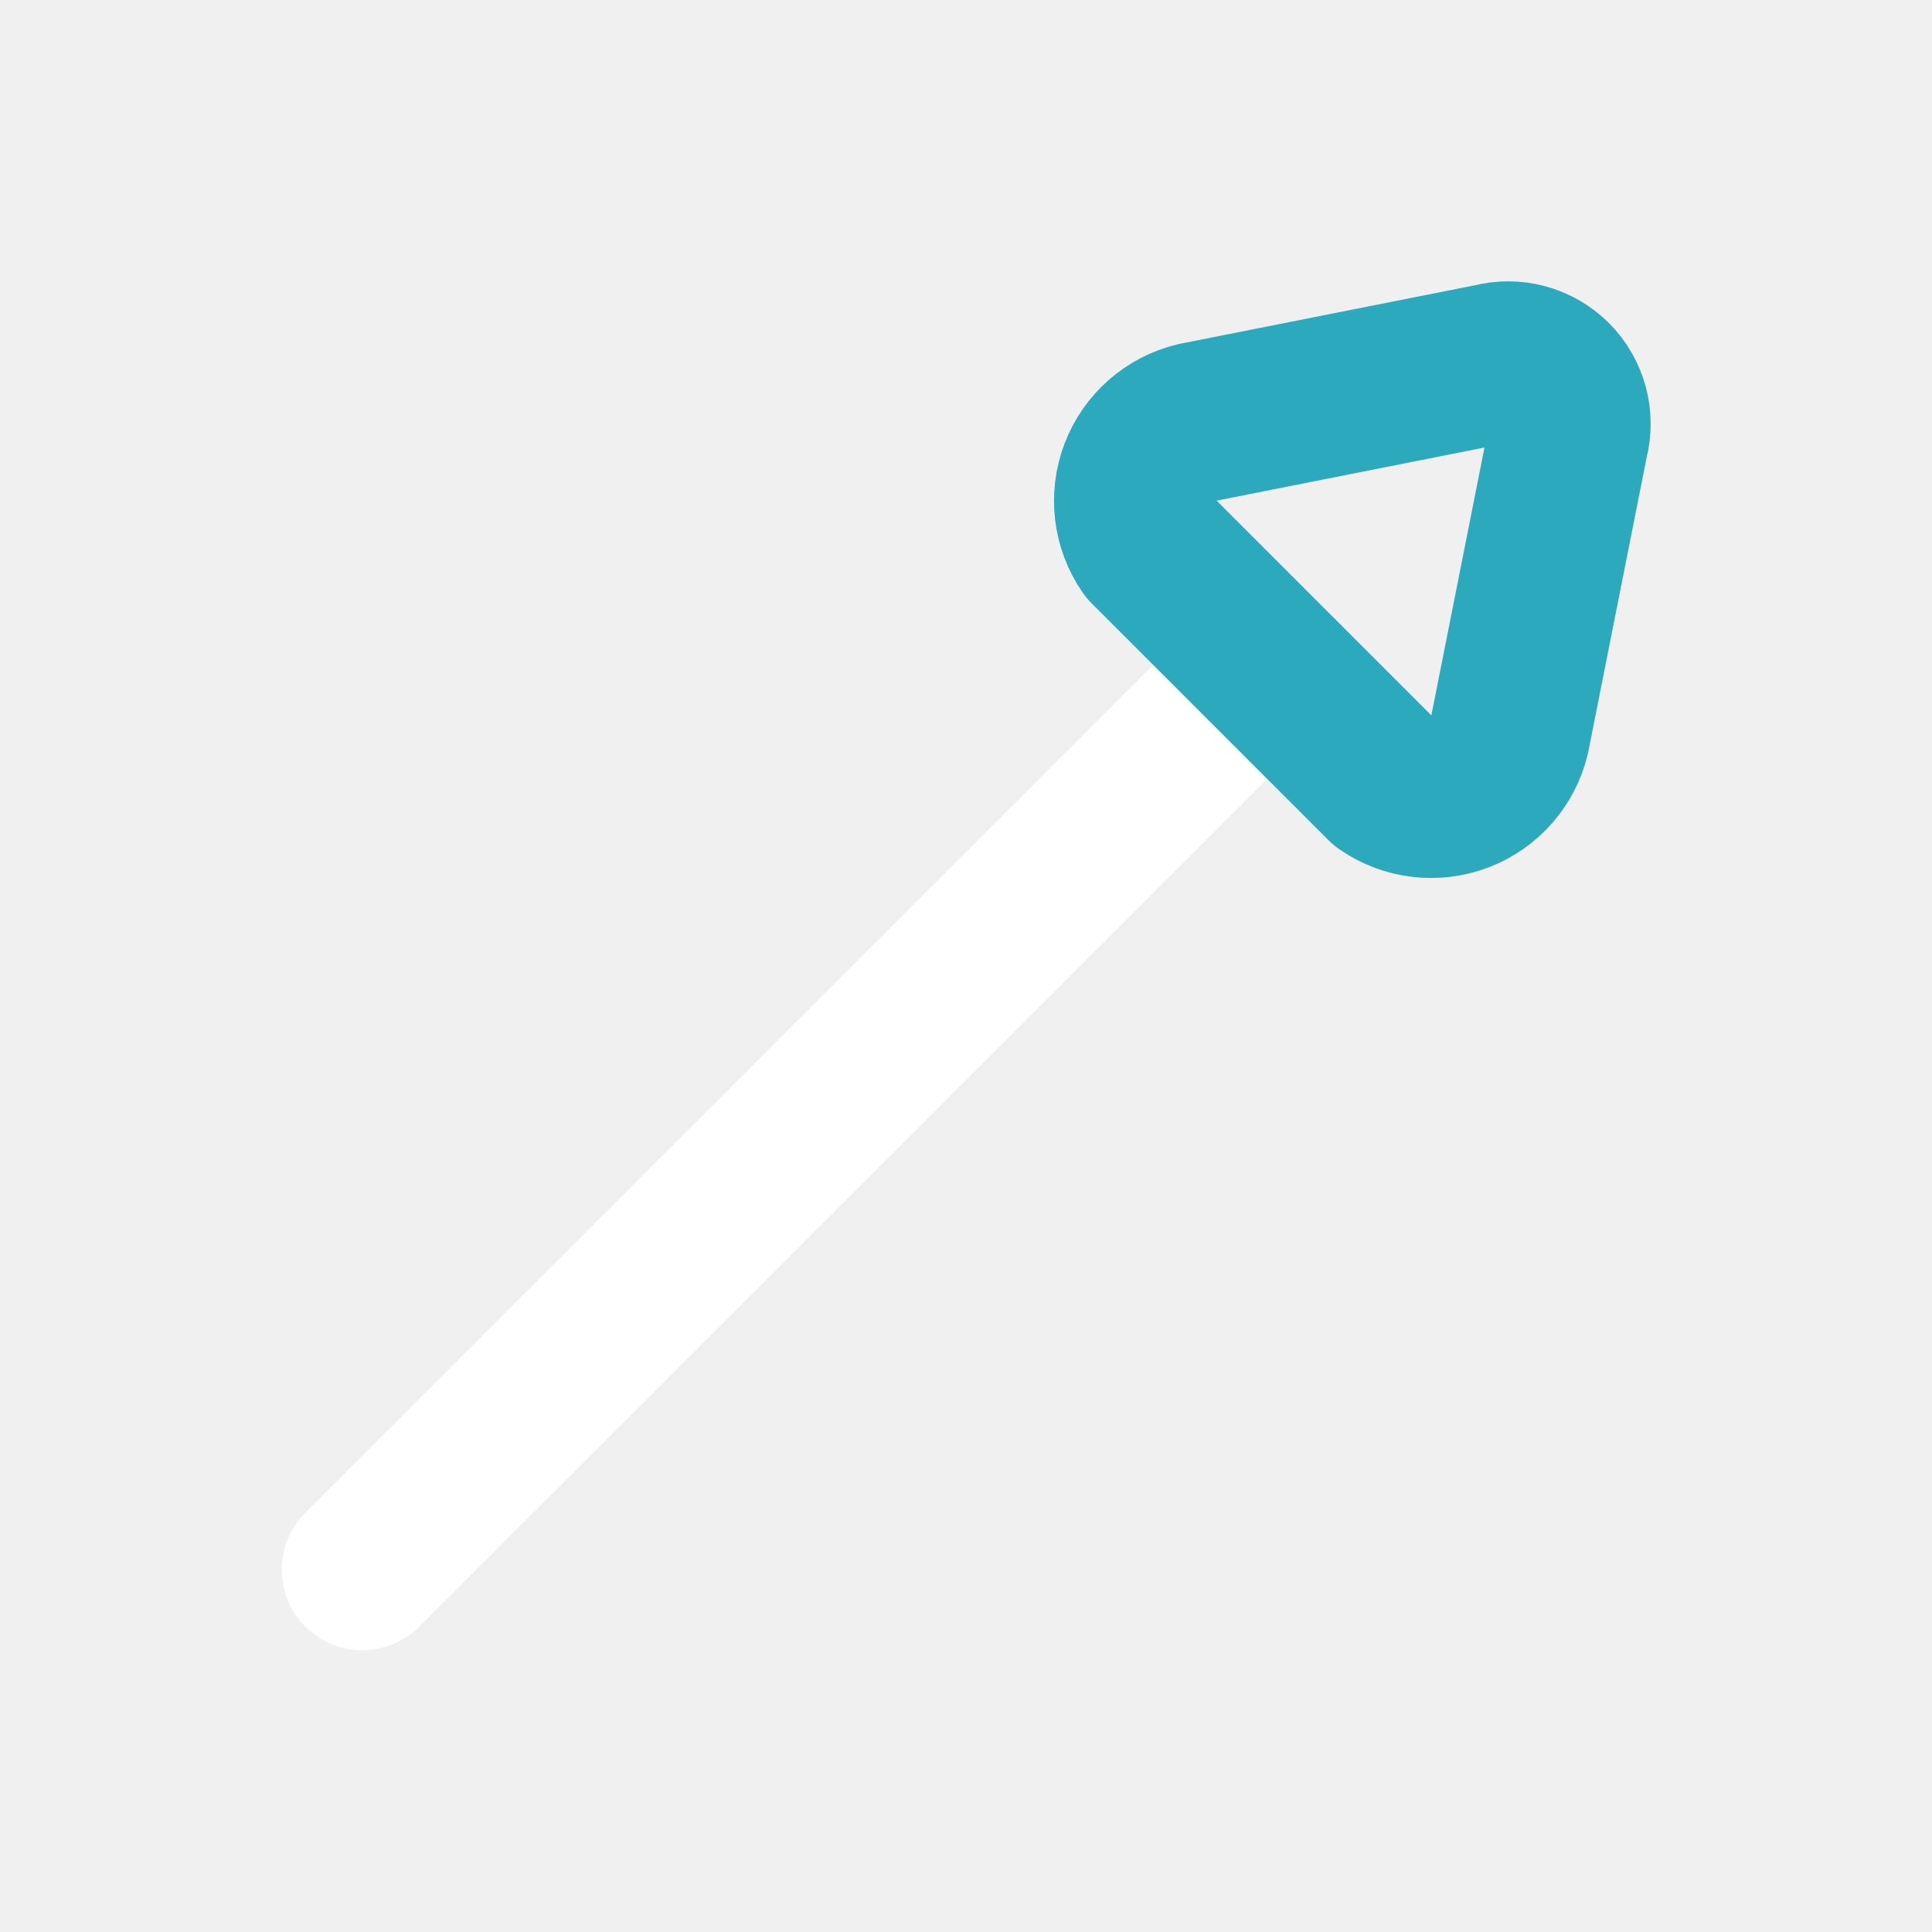
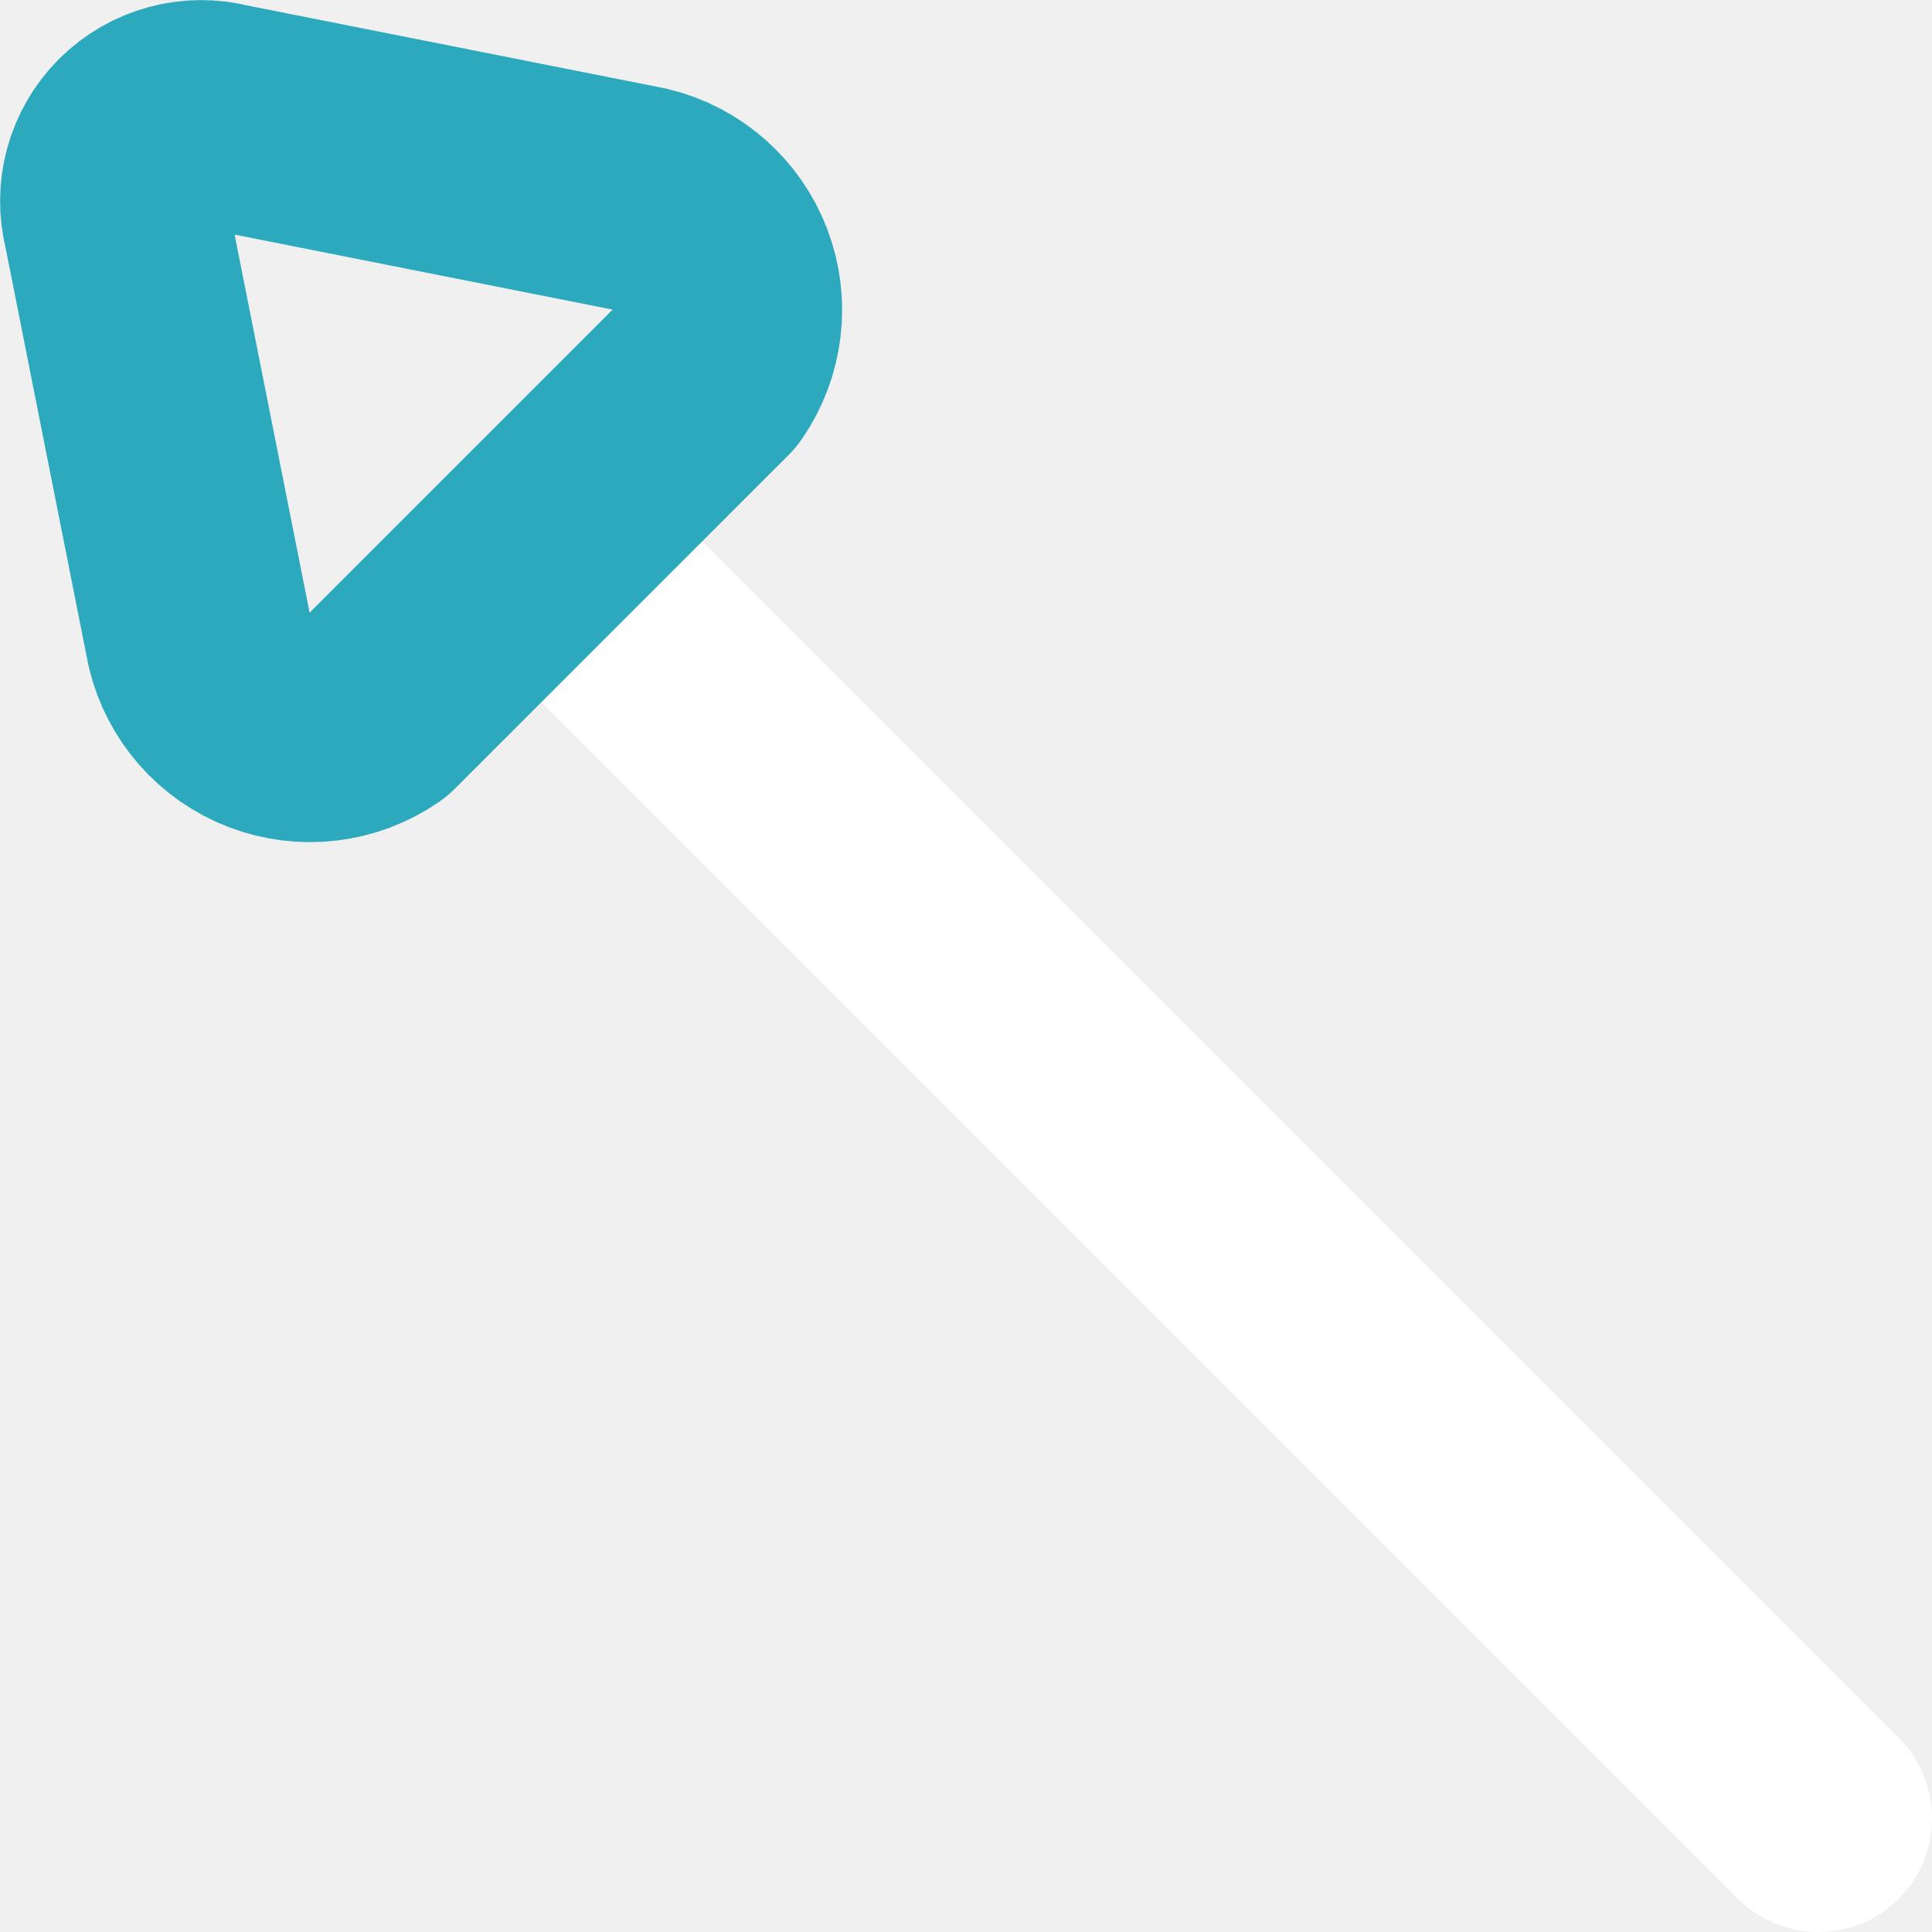
- <svg xmlns="http://www.w3.org/2000/svg" fill="#000000" viewBox="0 0 24 24" id="up-right-direction-2" data-name="Line Color" class="icon line-color">
-   <line id="primary" x1="4.5" y1="19.5" x2="15.74" y2="8.26" fill="none" stroke="#ffffff" stroke-linecap="round" stroke-linejoin="round" stroke-width="2">
-   </line>
-   <path id="secondary" d="M18.54,4.52l-3.68.73a1,1,0,0,0-.59,1.54l2.94,2.94a1,1,0,0,0,1.54-.59l.73-3.68A.77.77,0,0,0,18.54,4.52Z" fill="none" stroke="#2ca9bc" stroke-linecap="round" stroke-linejoin="round" stroke-width="2">
-   </path>
+ <svg xmlns="http://www.w3.org/2000/svg" viewBox="0 0 17.006 17.006">
+   <path fill="none" stroke="#fff" stroke-linecap="round" stroke-linejoin="round" stroke-width="2" d="M16.006 16.006 4.766 4.766" />
+   <path fill="none" stroke="#2ca9bc" stroke-linecap="round" stroke-linejoin="round" stroke-width="2" d="m1.966 1.026 3.68.73a1 1 0 0 1 .59 1.54l-2.94 2.94a1 1 0 0 1-1.54-.59l-.73-3.68a.77.77 0 0 1 .94-.94Z" />
</svg>
